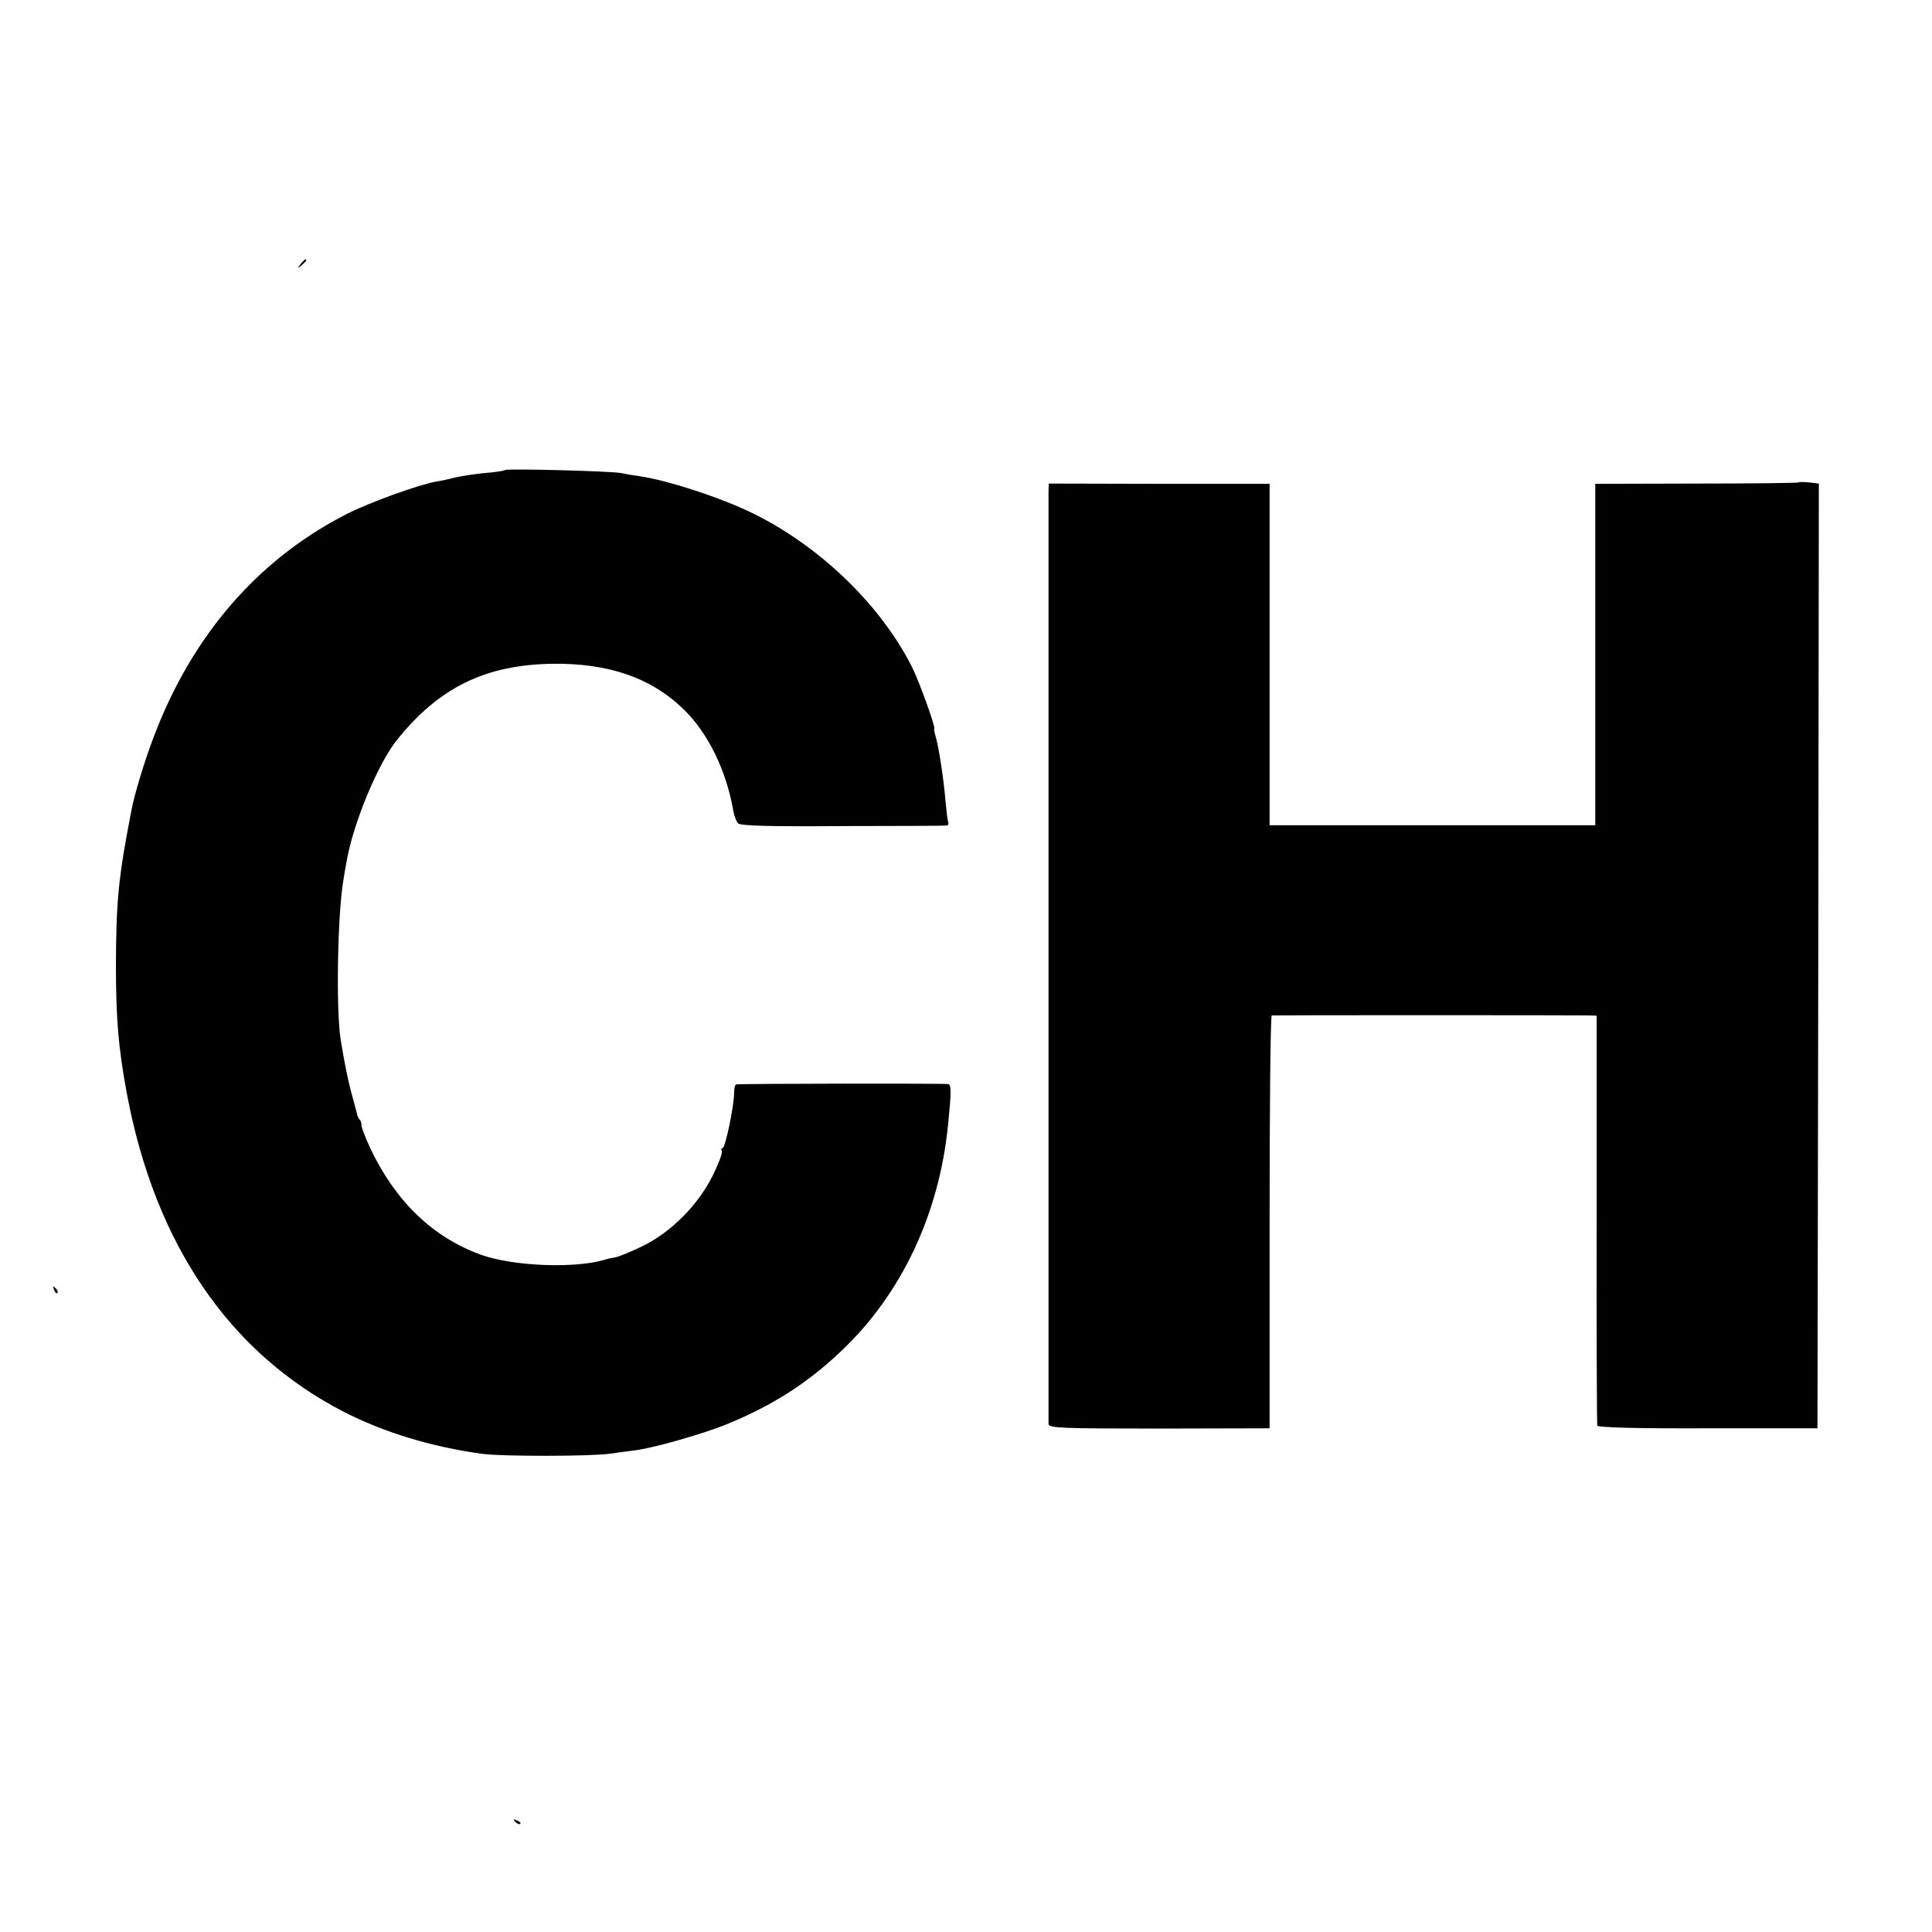
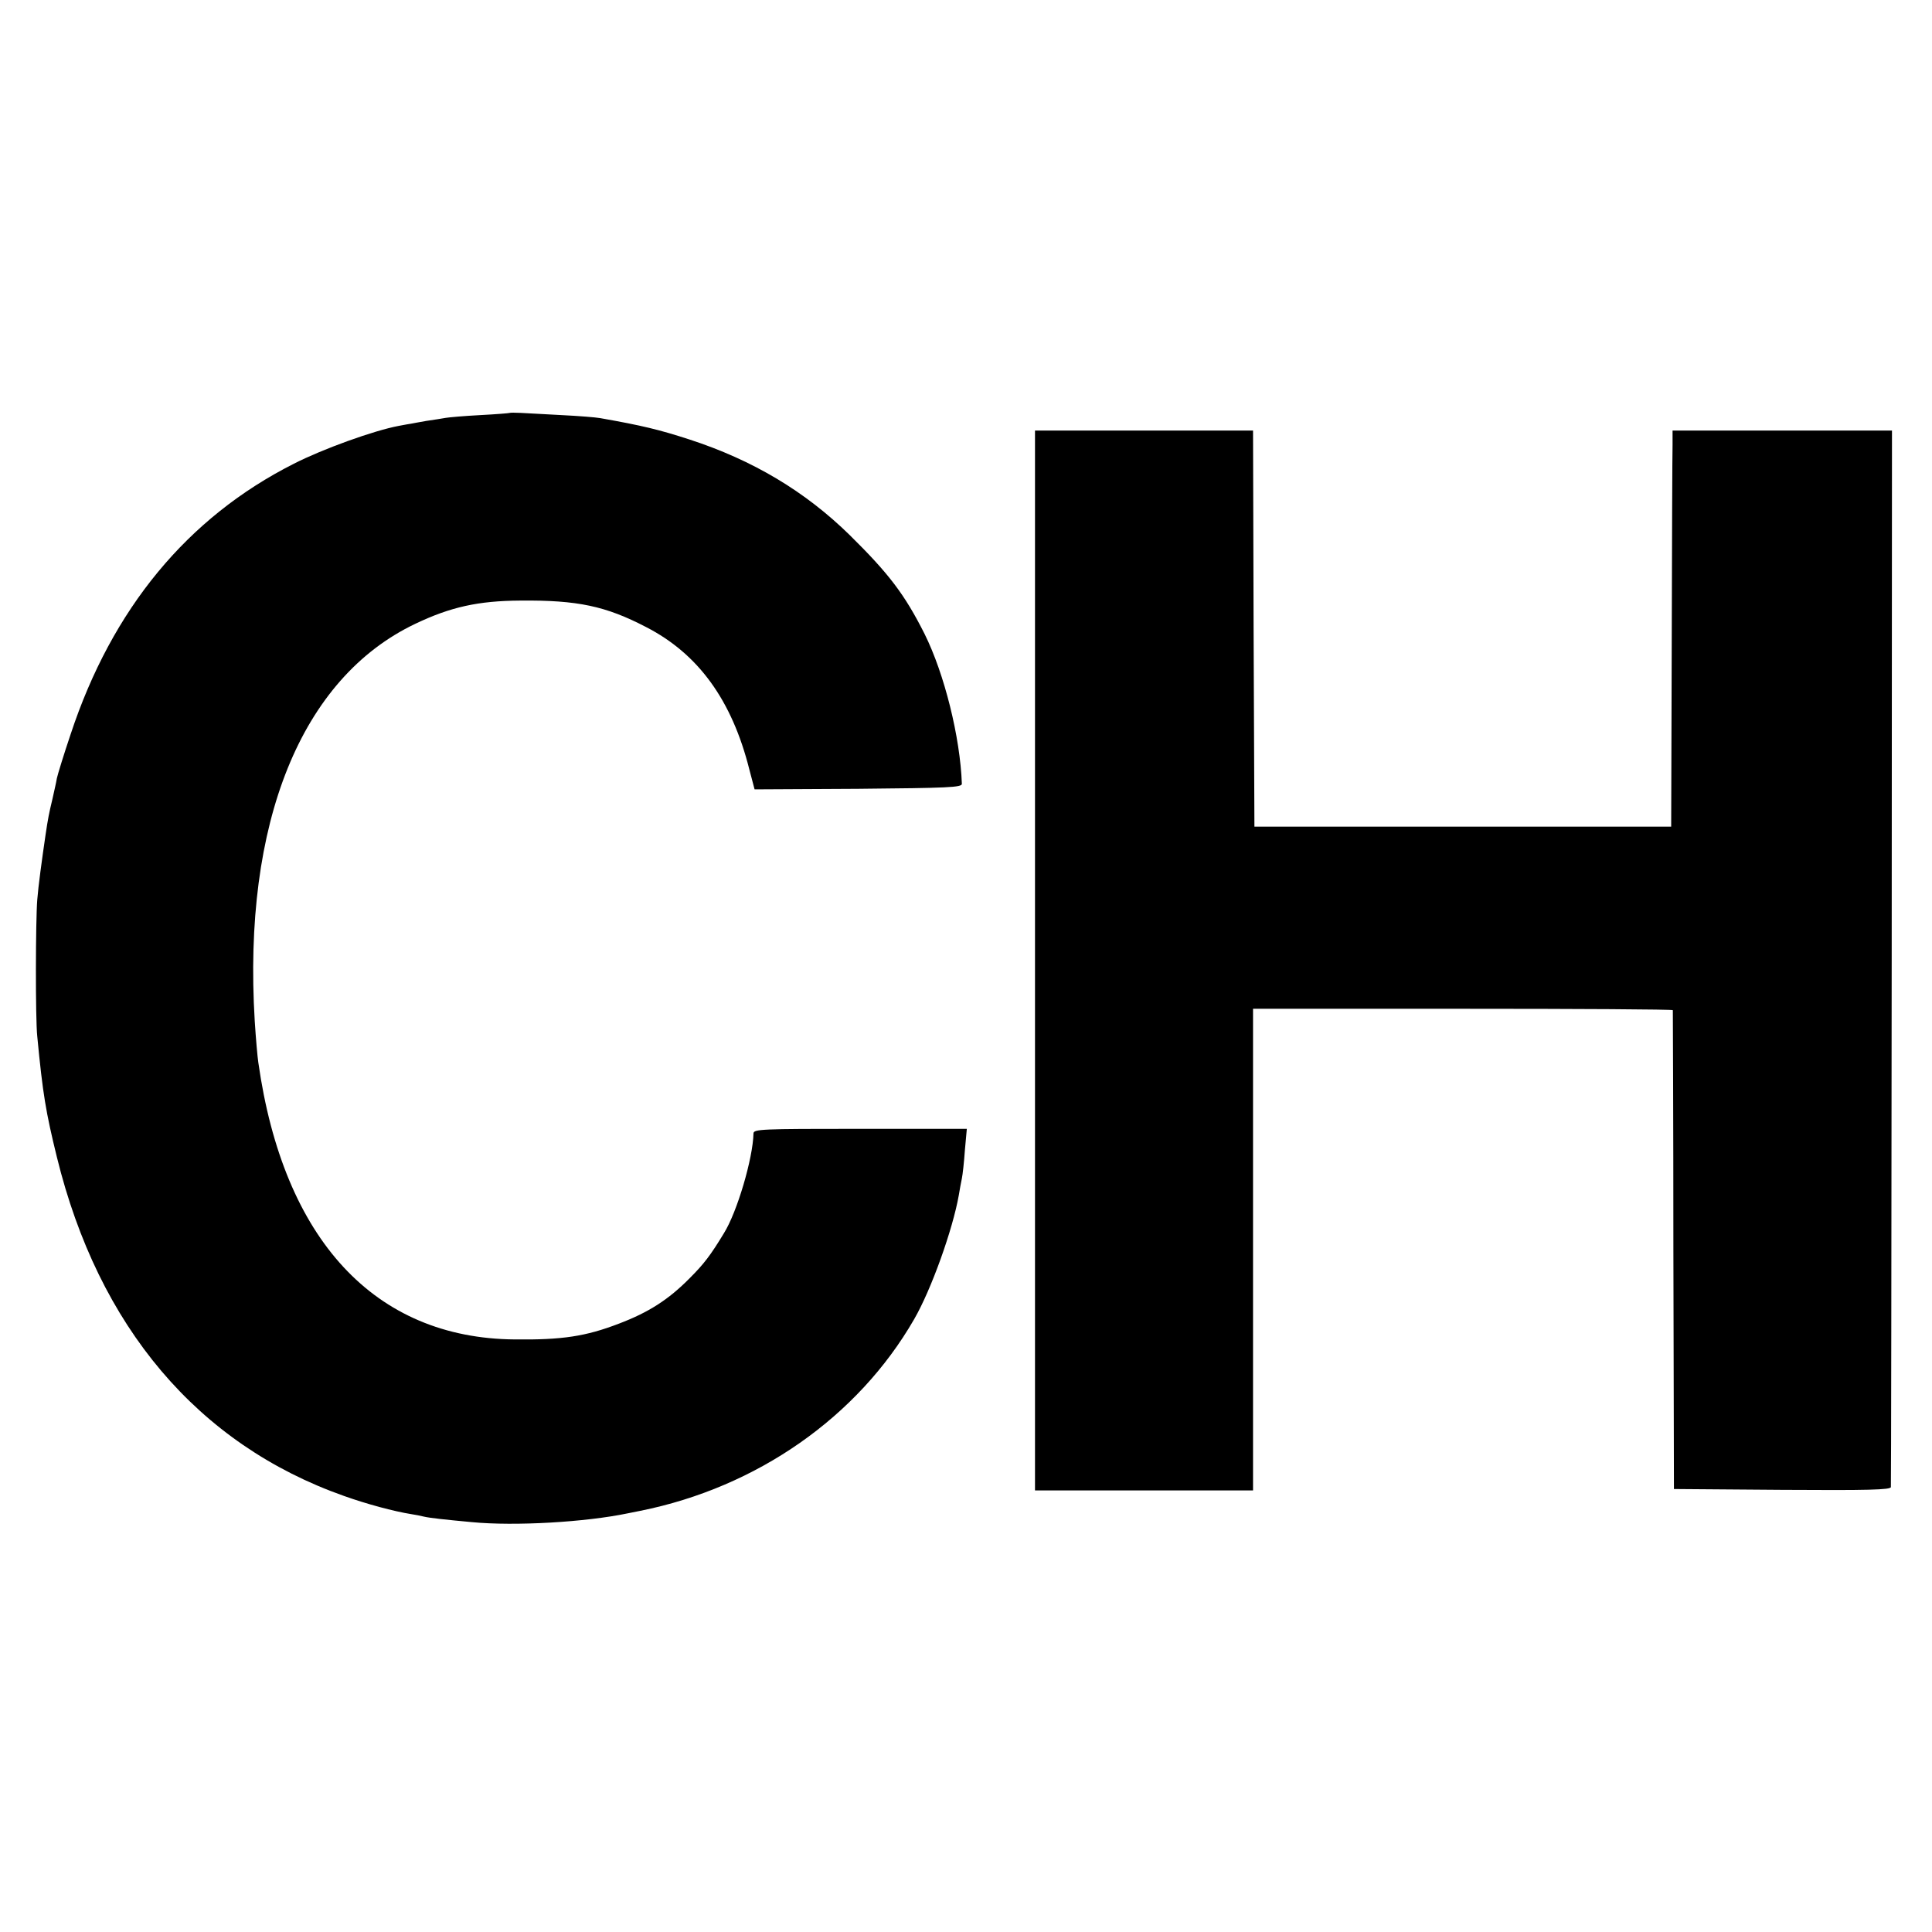
<svg xmlns="http://www.w3.org/2000/svg" version="1.0" width="700pt" height="700pt" viewBox="0 0 700 700" preserveAspectRatio="xMidYMid meet">
  <g transform="translate(0,700) scale(0.1,-0.1)" fill="#000000" stroke="none">
-     <path d="M1089 6043 c-13 -16 -12 -17 4 -4 16 13 21 21 13 21 -2 0 -10 -8 -17 -17z" />
-     <path d="M1830 5297 c-3 -3 -36 -8 -75 -11 -38 -4 -86 -11 -105 -16 -19 -5 -51 -12 -70 -15 -63 -11 -243 -76 -325 -118 -321 -164 -560 -441 -698 -807 -32 -83 -71 -211 -81 -267 -47 -242 -55 -325 -56 -558 0 -198 9 -302 40 -469 102 -543 370 -937 785 -1151 146 -75 320 -128 506 -153 71 -9 389 -9 459 1 30 4 71 10 90 12 69 9 234 56 324 91 171 69 299 150 424 269 218 206 355 496 387 820 12 117 12 144 1 147 -9 3 -746 2 -768 -1 -5 -1 -8 -13 -8 -28 0 -49 -32 -203 -42 -203 -5 0 -6 -5 -3 -10 4 -6 -11 -45 -32 -88 -52 -106 -151 -206 -253 -256 -41 -20 -85 -38 -98 -41 -13 -2 -31 -6 -40 -9 -110 -33 -333 -24 -450 18 -174 63 -310 194 -401 387 -17 37 -31 73 -31 81 0 8 -3 18 -7 22 -4 3 -8 12 -9 19 -2 7 -10 37 -18 67 -15 53 -28 119 -42 205 -17 112 -11 452 10 575 2 14 7 43 11 65 24 141 114 358 184 445 152 189 319 271 561 275 205 3 361 -51 479 -167 86 -84 152 -219 177 -361 3 -21 12 -43 18 -50 9 -9 106 -12 382 -10 203 0 372 1 376 2 4 1 6 7 3 14 -2 6 -6 39 -9 72 -7 84 -24 194 -35 233 -5 17 -8 32 -6 32 7 0 -54 170 -80 222 -113 225 -333 438 -577 558 -116 57 -309 120 -413 135 -23 3 -52 8 -65 11 -30 7 -414 17 -420 11z" />
-     <path d="M6516 5252 c-3 -2 -169 -4 -370 -4 l-366 -1 0 -618 0 -619 -590 0 -590 0 0 619 0 618 -400 0 -400 1 -1 -27 c0 -34 0 -3361 0 -3381 1 -14 49 -16 401 -16 l400 1 0 747 c0 412 3 748 8 749 10 1 1097 1 1142 0 l35 -1 0 -737 c-1 -406 1 -743 2 -748 2 -7 134 -11 401 -10 l397 0 3 1711 2 1712 -35 4 c-20 2 -37 2 -39 0z" />
-     <path d="M196 2327 c3 -10 9 -15 12 -12 3 3 0 11 -7 18 -10 9 -11 8 -5 -6z" />
-     <path d="M1867 399 c7 -7 15 -10 18 -7 3 3 -2 9 -12 12 -14 6 -15 5 -6 -5z" />
+     <path d="M1847 5504 c-1 -1 -49 -5 -107 -8 -58 -3 -114 -8 -125 -10 -11 -2 -42 -7 -70 -11 -27 -5 -52 -9 -55 -10 -3 0 -23 -4 -45 -8 -91 -17 -276 -84 -380 -137 -386 -195 -659 -526 -809 -980 -25 -74 -47 -146 -50 -160 -2 -14 -10 -47 -16 -75 -13 -54 -16 -70 -25 -130 -14 -96 -26 -184 -30 -235 -6 -73 -7 -432 0 -495 20 -209 31 -274 71 -437 151 -616 511 -1041 1040 -1228 81 -29 181 -56 244 -66 14 -2 34 -6 46 -9 21 -5 77 -11 174 -20 156 -15 412 0 565 32 11 2 31 6 45 9 423 85 788 340 992 694 62 107 140 325 162 450 3 19 8 46 11 60 3 14 8 60 11 103 l7 77 -387 0 c-361 0 -386 -1 -386 -17 -2 -90 -59 -284 -107 -361 -49 -81 -73 -112 -124 -163 -77 -78 -149 -124 -257 -165 -120 -46 -205 -59 -377 -57 -507 4 -838 361 -929 1003 -3 19 -9 87 -13 150 -44 720 168 1243 582 1440 128 61 228 83 380 84 208 2 310 -20 456 -96 189 -97 311 -265 374 -516 l19 -72 375 2 c327 3 376 5 376 18 -6 169 -63 398 -135 543 -72 143 -129 218 -271 358 -161 158 -351 272 -582 347 -108 35 -169 50 -322 77 -16 3 -79 8 -140 11 -60 3 -127 7 -148 8 -20 1 -38 1 -40 0z" />
+     <path d="M3750 3520 l0 -1920 395 0 395 0 0 38 c0 20 0 413 0 872 l0 835 760 0 c418 0 760 -2 761 -5 0 -3 2 -394 2 -870 l2 -865 393 -3 c310 -2 392 0 393 10 1 7 2 871 3 1921 l1 1907 -397 0 -398 0 0 -52 c-1 -29 -2 -352 -3 -718 l-2 -665 -755 0 -755 0 -3 718 -2 717 -395 0 -395 0 0 -1920z" />
  </g>
</svg>
